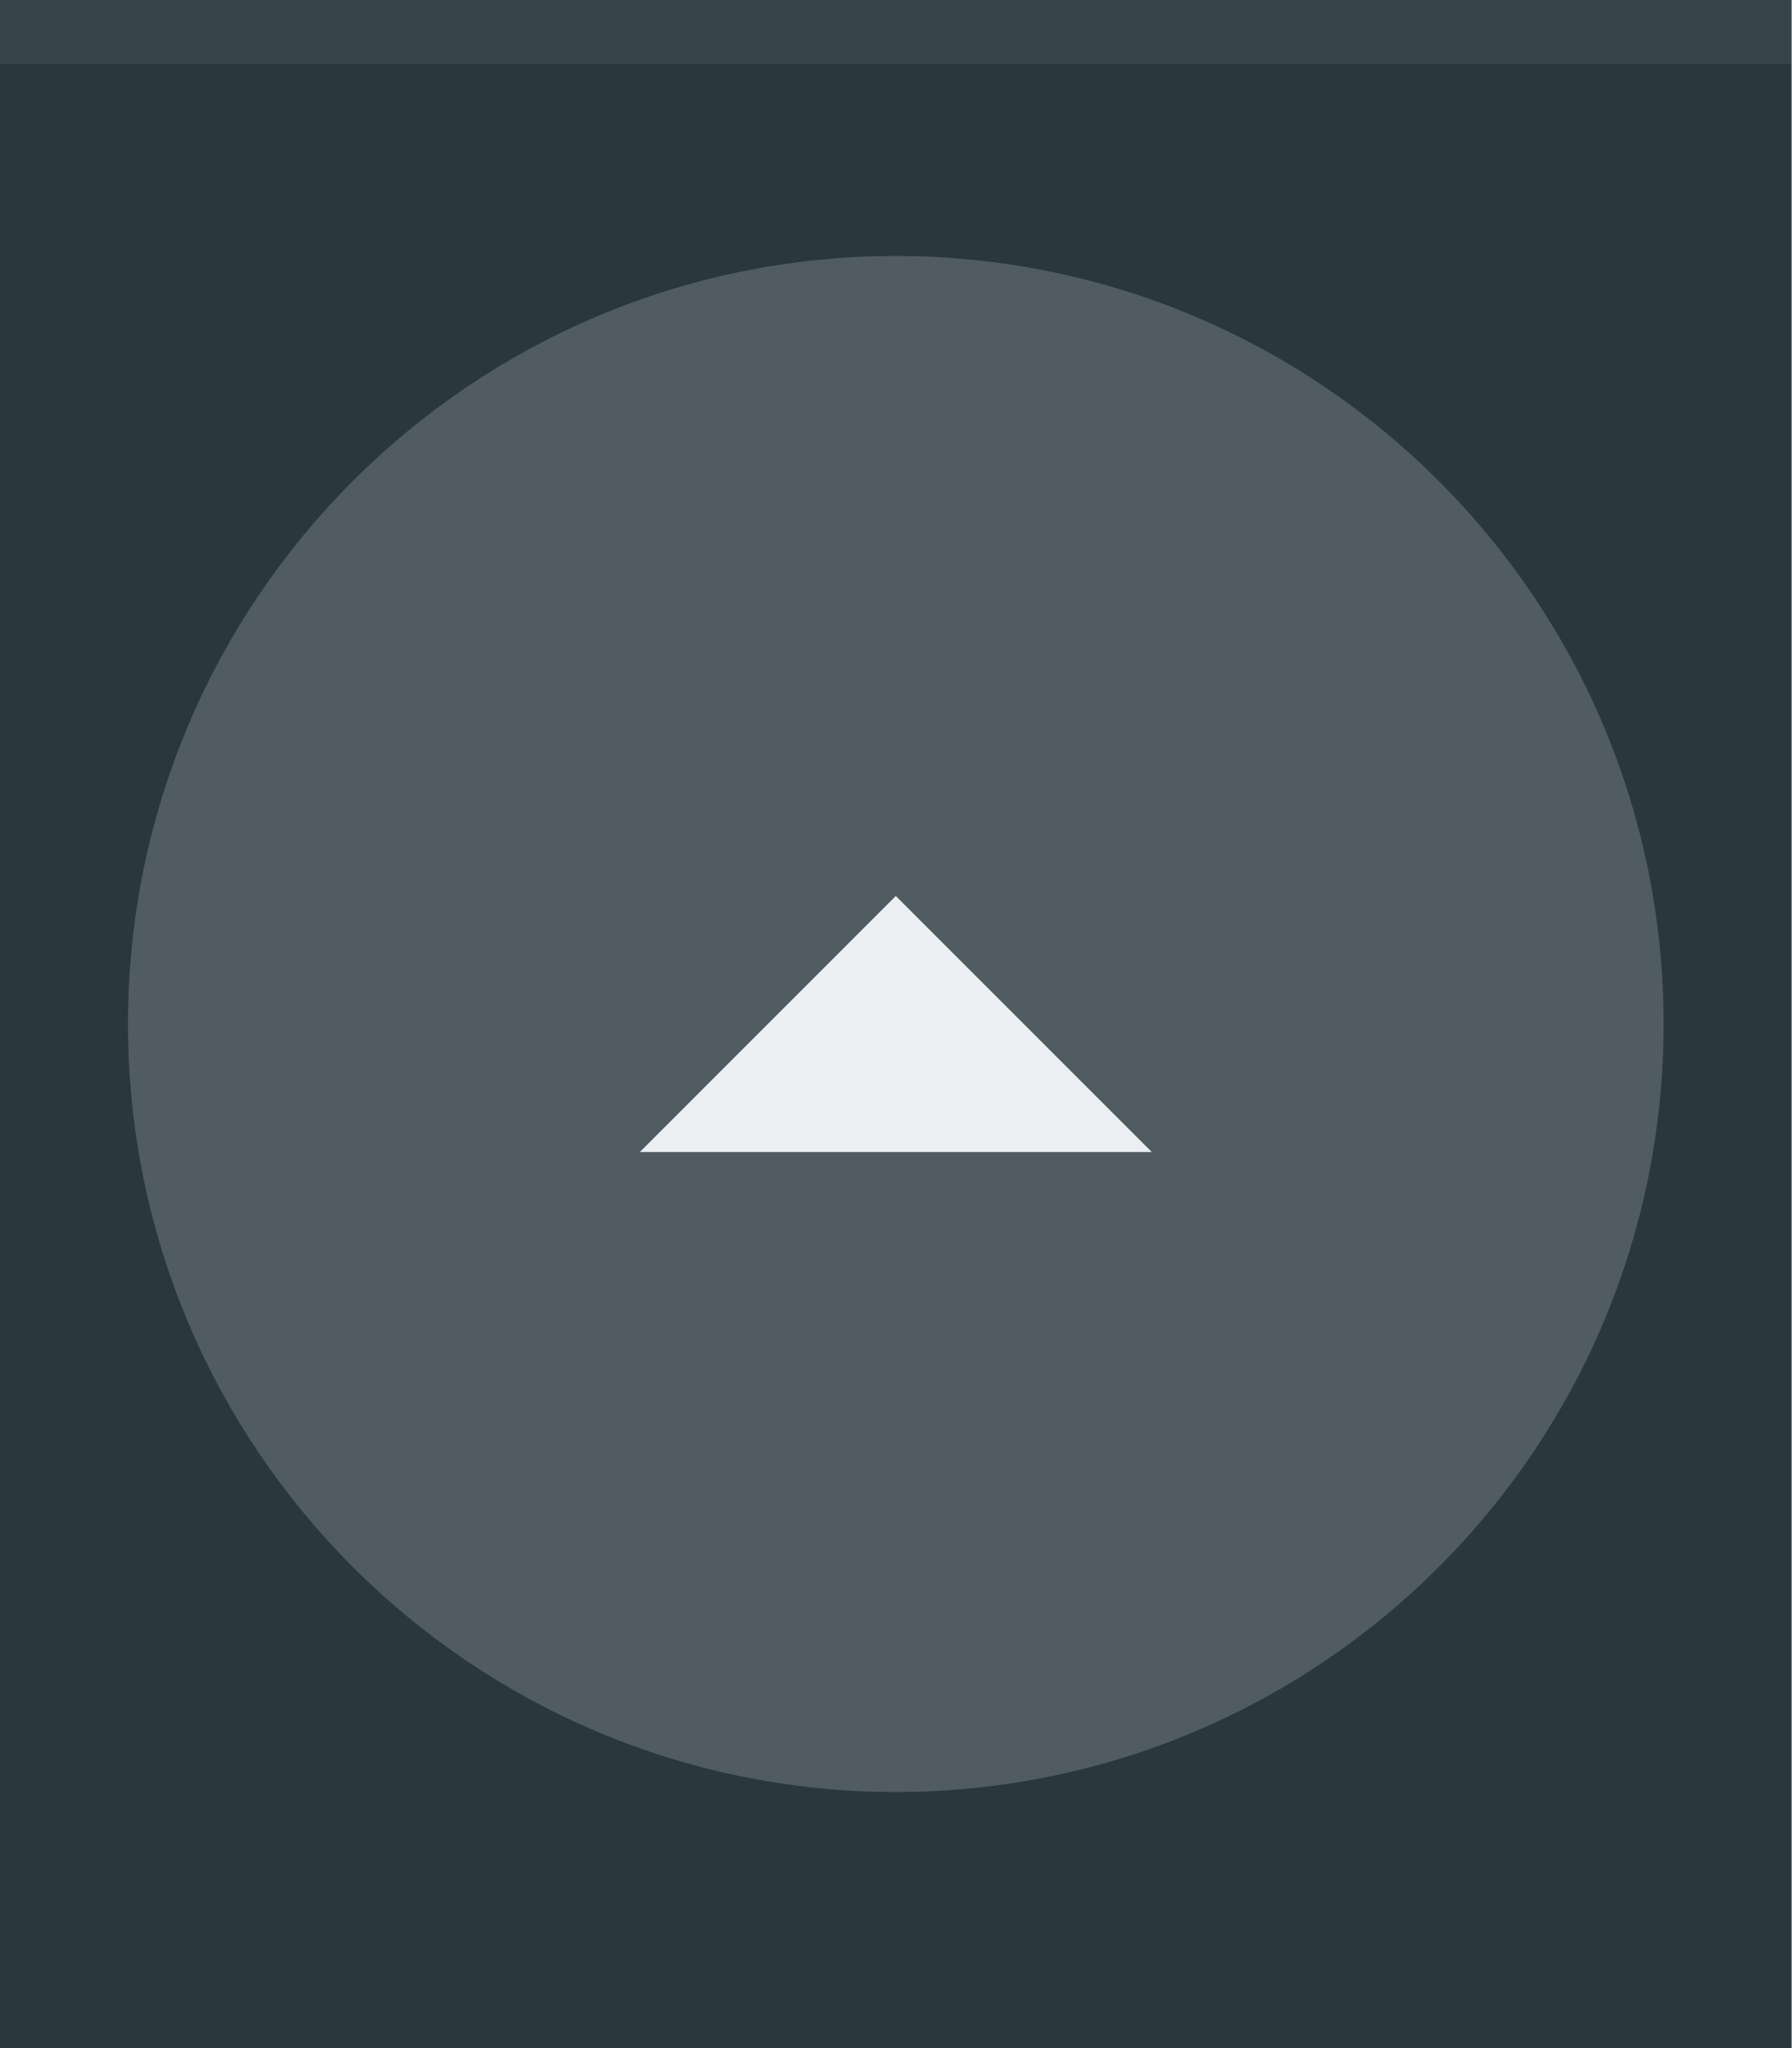
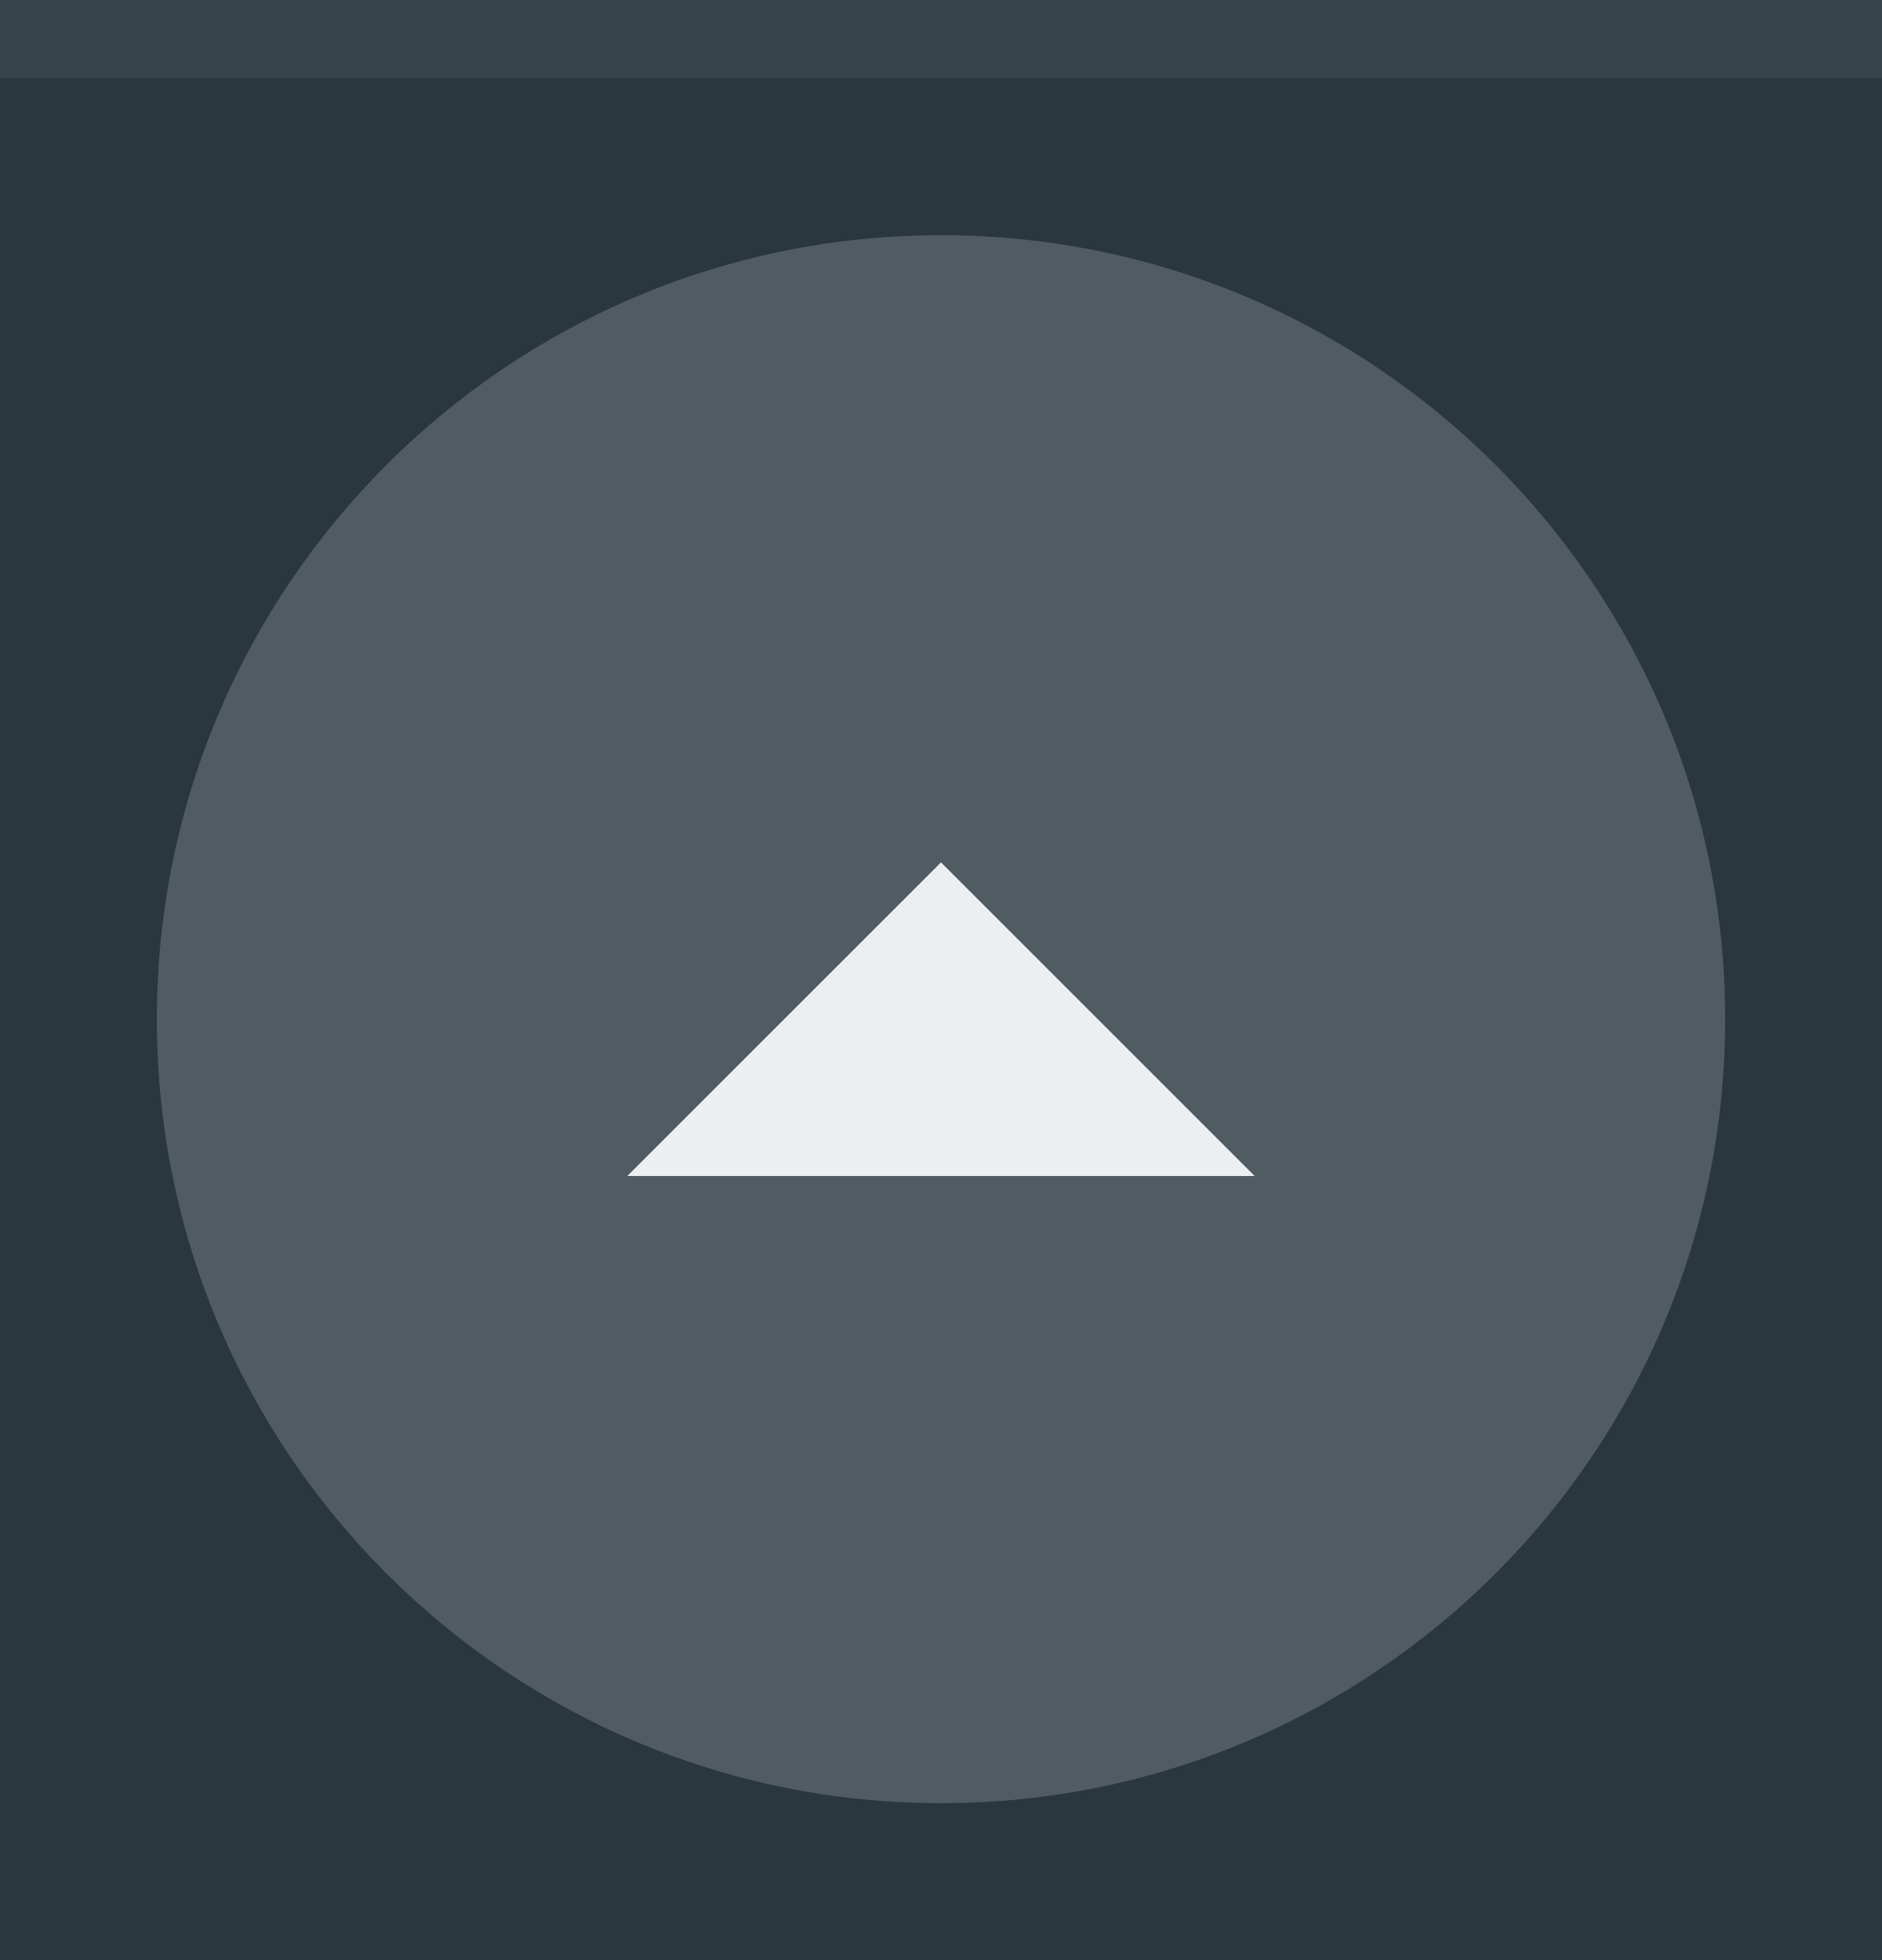
- <svg xmlns="http://www.w3.org/2000/svg" width="28" height="32" viewBox="0 0 28 32" id="svg4142" version="1.1">
+ <svg xmlns="http://www.w3.org/2000/svg" width="24" height="25" viewBox="0 0 24 25" id="svg4142" version="1.1">
  <defs id="defs4144" />
-   <g id="layer1" transform="translate(0,-1020.362)">
-     <rect style="opacity:1;fill:#2a373e;fill-opacity:1;fill-rule:evenodd;stroke:none;stroke-width:2.745;stroke-linecap:butt;stroke-linejoin:miter;stroke-miterlimit:4;stroke-dasharray:none;stroke-dashoffset:478.437;stroke-opacity:1" id="rect4741" width="28" height="32" x="0" y="1020.362" />
-     <circle style="fill:#eceff1;fill-opacity:0.2;stroke:none;stroke-width:0.5;stroke-linejoin:miter;stroke-miterlimit:4;stroke-dasharray:none;stroke-opacity:1" id="path2994" cx="1036.362" cy="-14" r="12" transform="matrix(0,1,-1,0,0,0)" />
-     <rect style="opacity:1;fill:#ffffff;fill-opacity:0.07;fill-rule:evenodd;stroke:none;stroke-width:2.745;stroke-linecap:butt;stroke-linejoin:miter;stroke-miterlimit:4;stroke-dasharray:none;stroke-dashoffset:478.437;stroke-opacity:1" id="rect4959" width="28" height="1" x="0" y="1020.362" />
-     <path d="m 18,1038.362 -4,-4 -4,4 z" id="path6400" style="display:inline;fill:#eceff1;fill-opacity:1;stroke:none" />
+   <g id="layer1" transform="translate(0,-1027.362)">
+     <rect style="opacity:1;fill:#2a373e;fill-opacity:1;fill-rule:evenodd;stroke:none;stroke-width:2.745;stroke-linecap:butt;stroke-linejoin:miter;stroke-miterlimit:4;stroke-dasharray:none;stroke-dashoffset:478.437;stroke-opacity:1" id="rect4741" width="24" height="25" x="0" y="1027.362" />
+     <circle style="fill:#eceff1;fill-opacity:0.2;stroke:none;stroke-width:0.5;stroke-linejoin:miter;stroke-miterlimit:4;stroke-dasharray:none;stroke-opacity:1" id="path2994" cx="1040.362" cy="-12" transform="matrix(0,1,-1,0,0,0)" r="10" />
+     <rect style="opacity:1;fill:#ffffff;fill-opacity:0.07;fill-rule:evenodd;stroke:none;stroke-width:2.745;stroke-linecap:butt;stroke-linejoin:miter;stroke-miterlimit:4;stroke-dasharray:none;stroke-dashoffset:478.437;stroke-opacity:1" id="rect4959" width="24" height="1" x="0" y="1027.362" />
+     <path d="m 16,1042.362 -4,-4 -4,4 z" id="path6400" style="display:inline;fill:#eceff1;fill-opacity:1;stroke:none" />
  </g>
</svg>
